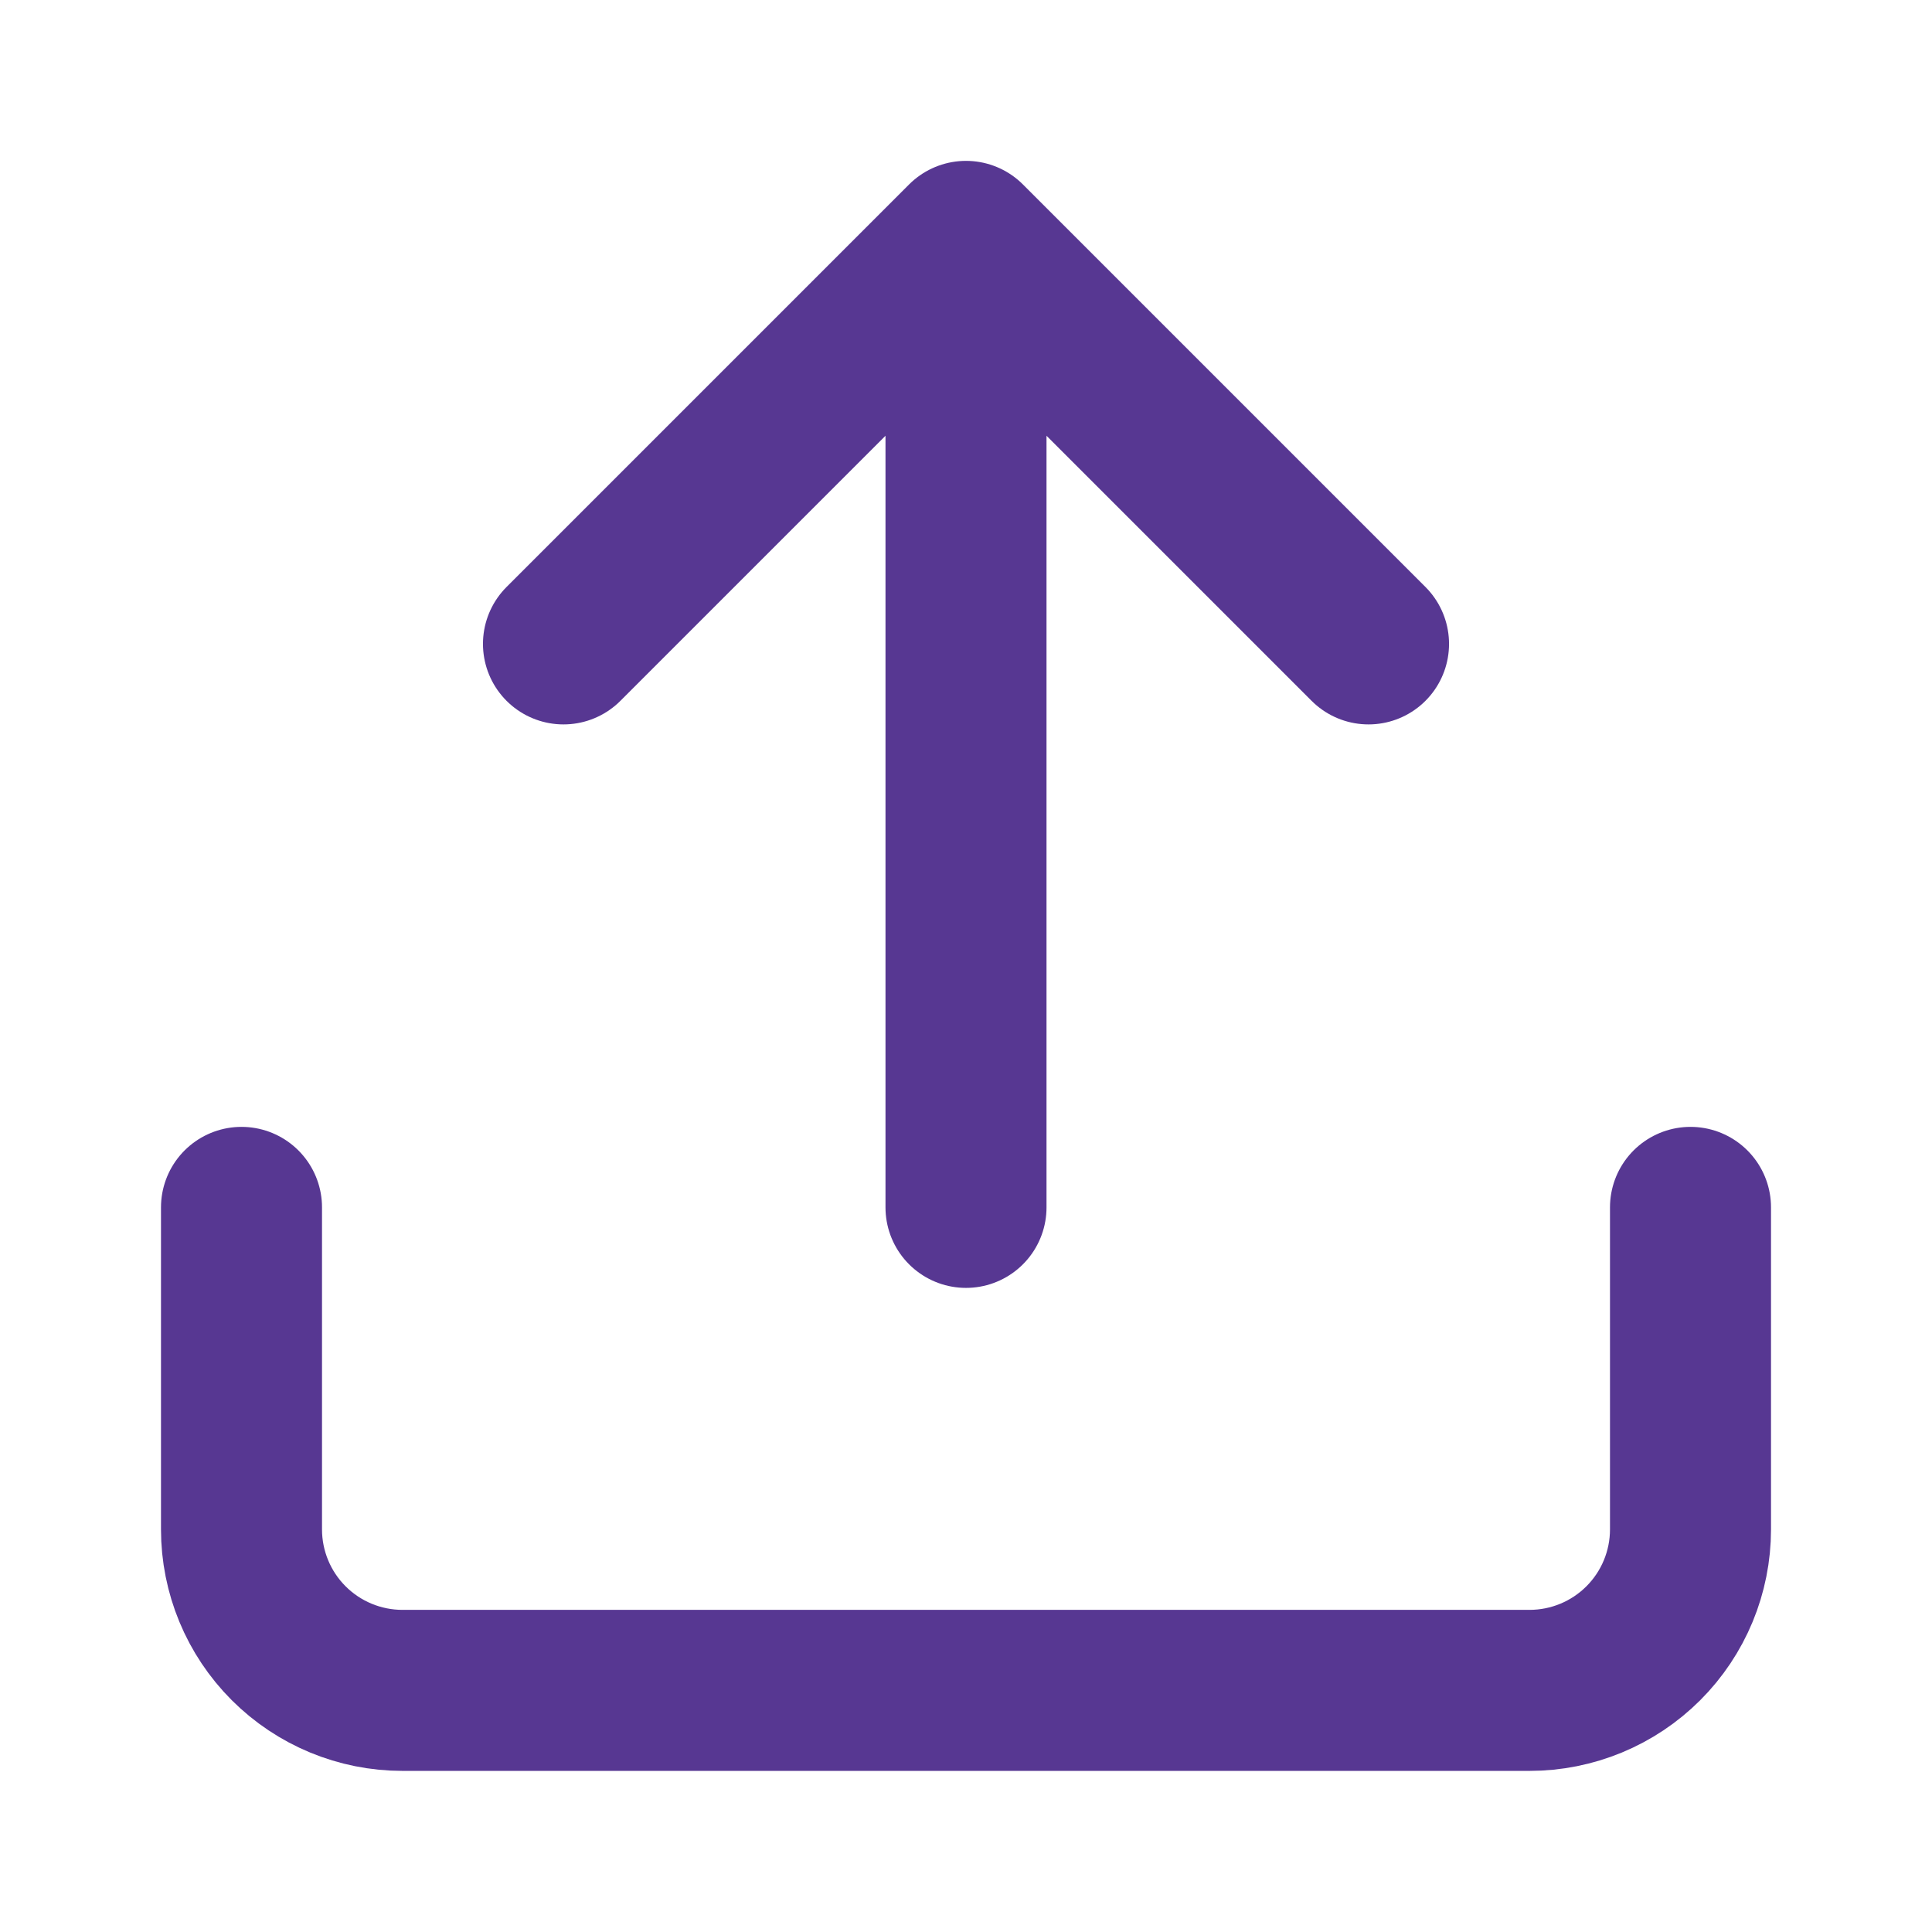
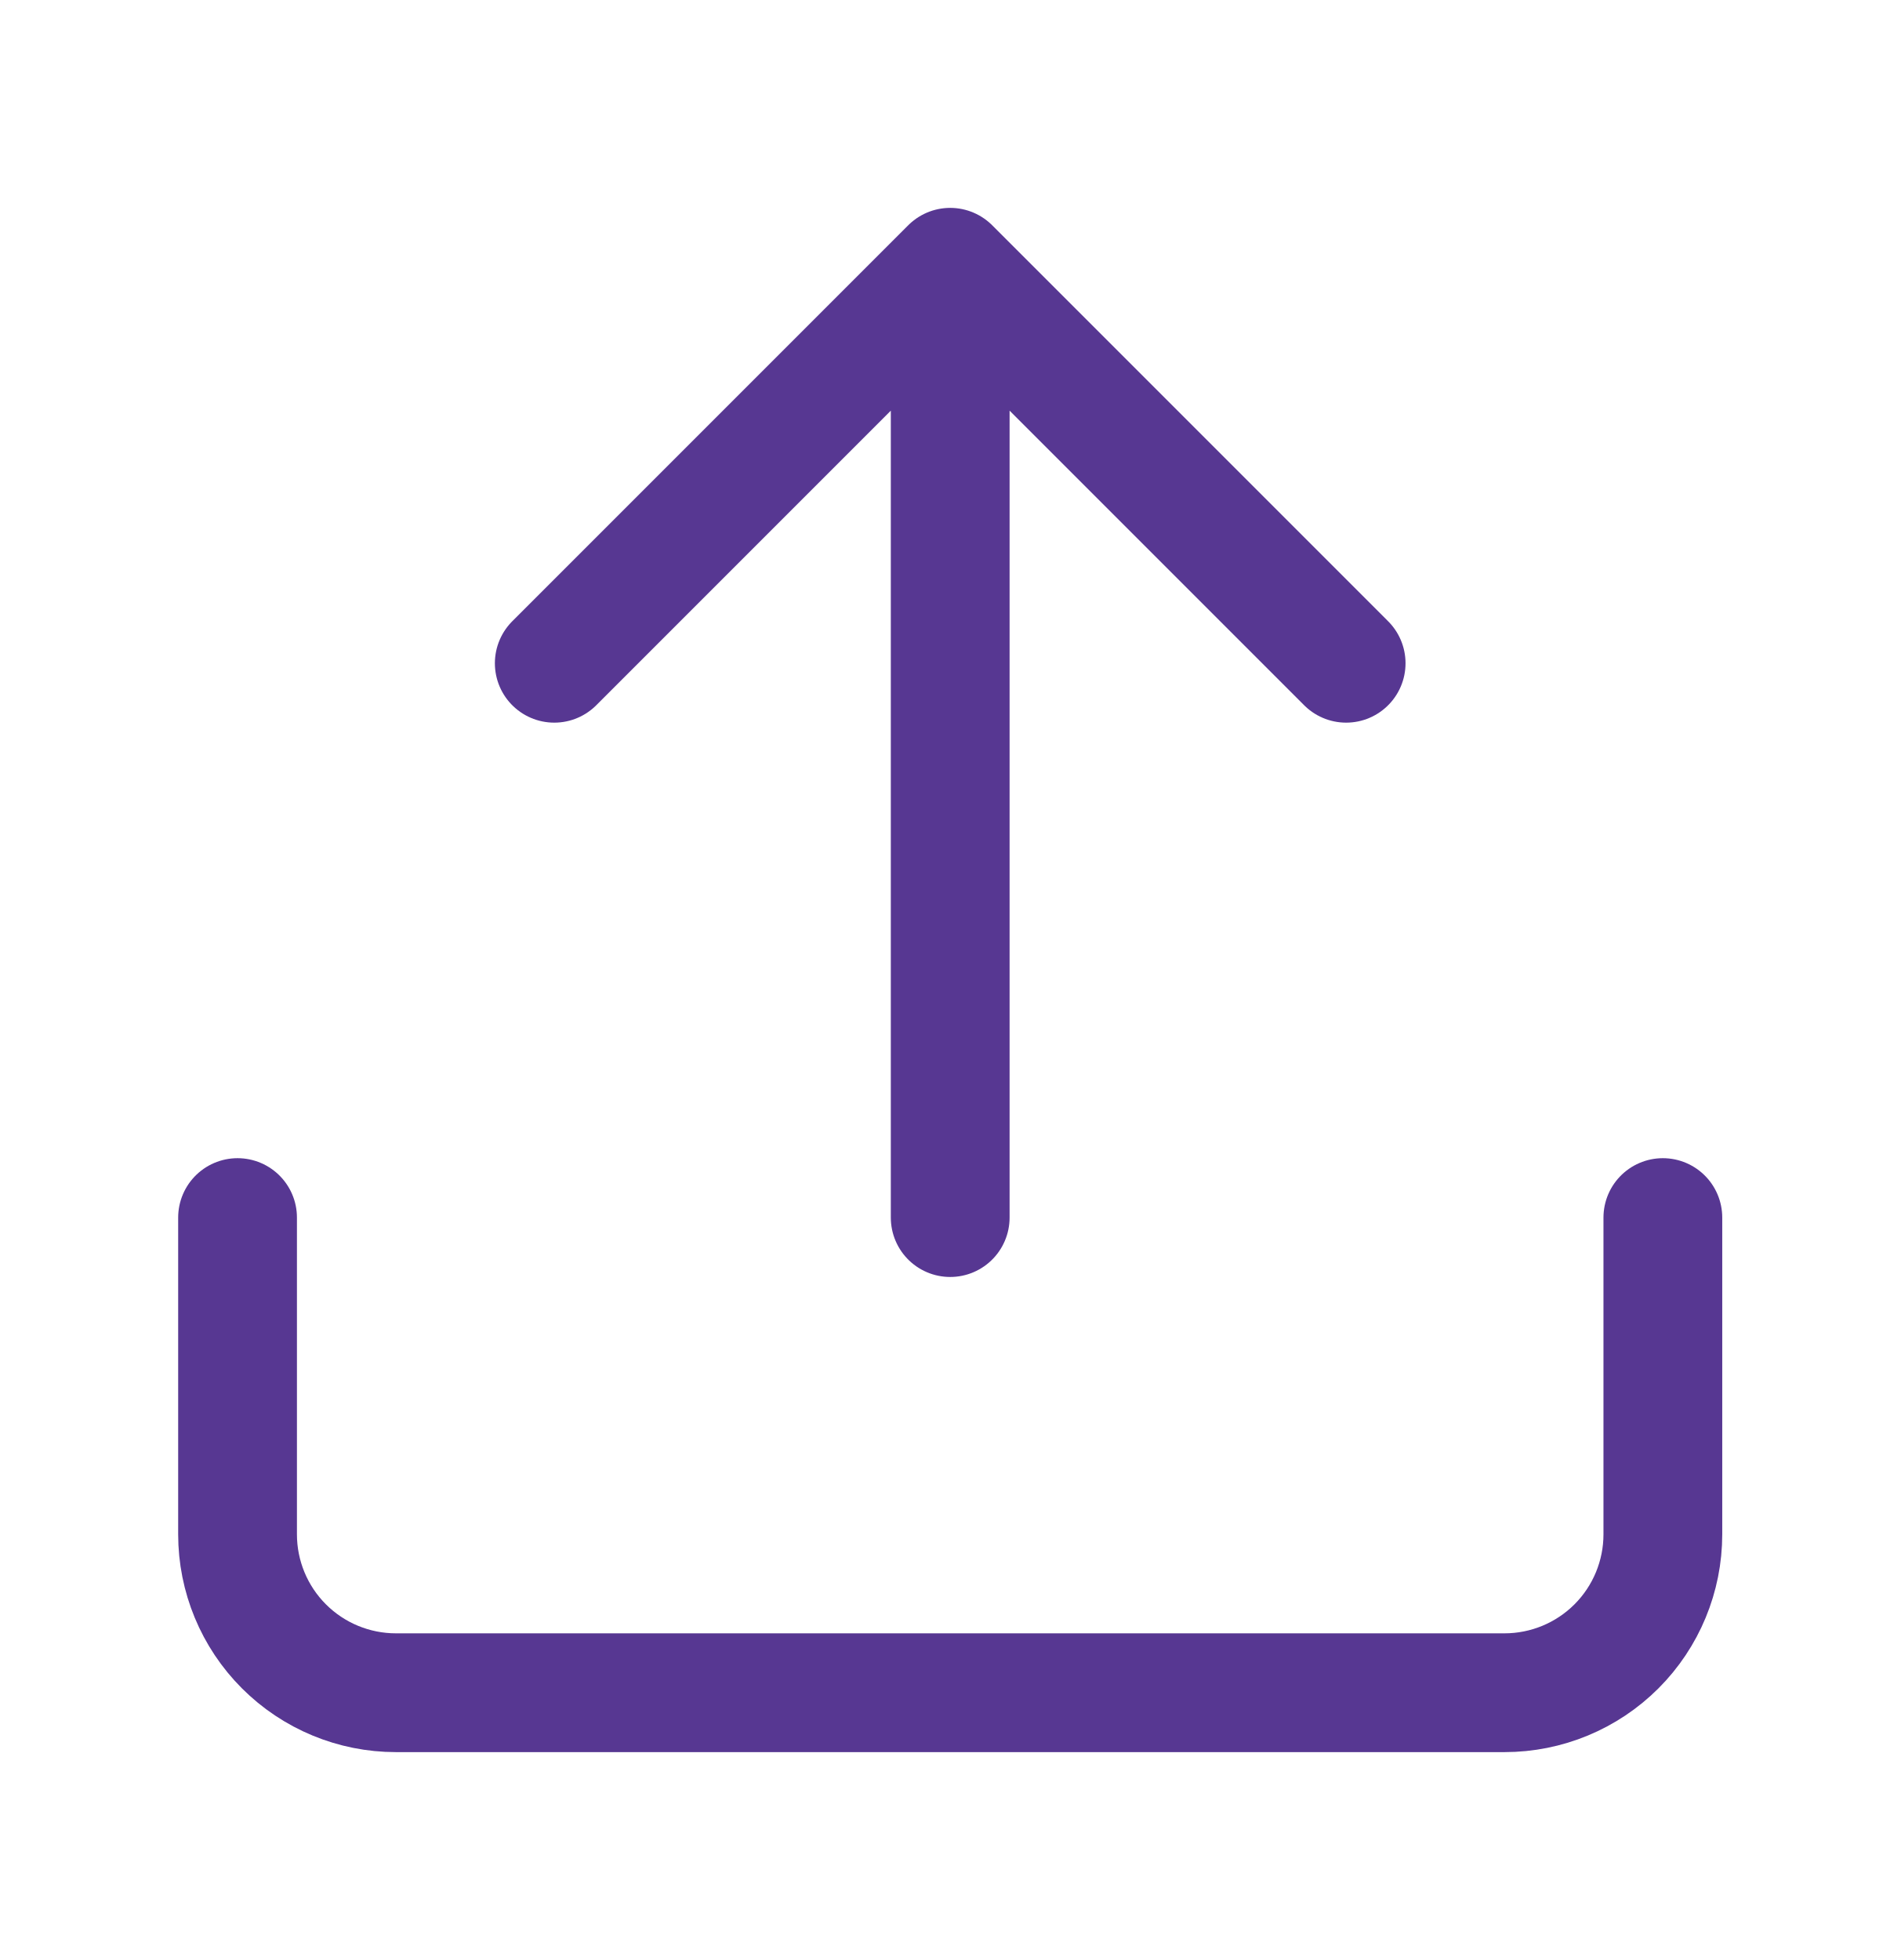
- <svg xmlns="http://www.w3.org/2000/svg" width="32" height="32" viewBox="0 0 32 32" fill="none">
-   <path d="M28 19.998V25.331C28 26.039 27.719 26.717 27.219 27.217C26.719 27.717 26.041 27.998 25.333 27.998H6.667C5.959 27.998 5.281 27.717 4.781 27.217C4.281 26.717 4 26.039 4 25.331V19.998M22.667 10.665L16 3.998M16 3.998L9.333 10.665M16 3.998V19.998" stroke="#573792" stroke-width="2.667" stroke-linecap="round" stroke-linejoin="round" />
+ <svg xmlns="http://www.w3.org/2000/svg" width="32" height="33" viewBox="0 0 32 33" fill="none">
+   <path d="M28 20.5V25.833C28 26.541 27.719 27.219 27.219 27.719C26.719 28.219 26.041 28.5 25.333 28.5H6.667C5.959 28.5 5.281 28.219 4.781 27.719C4.281 27.219 4 26.541 4 25.833V20.5M22.667 11.167L16 4.5M16 4.5L9.333 11.167M16 4.5V20.5" stroke="#573792" stroke-width="2" stroke-linecap="round" stroke-linejoin="round" />
</svg>
